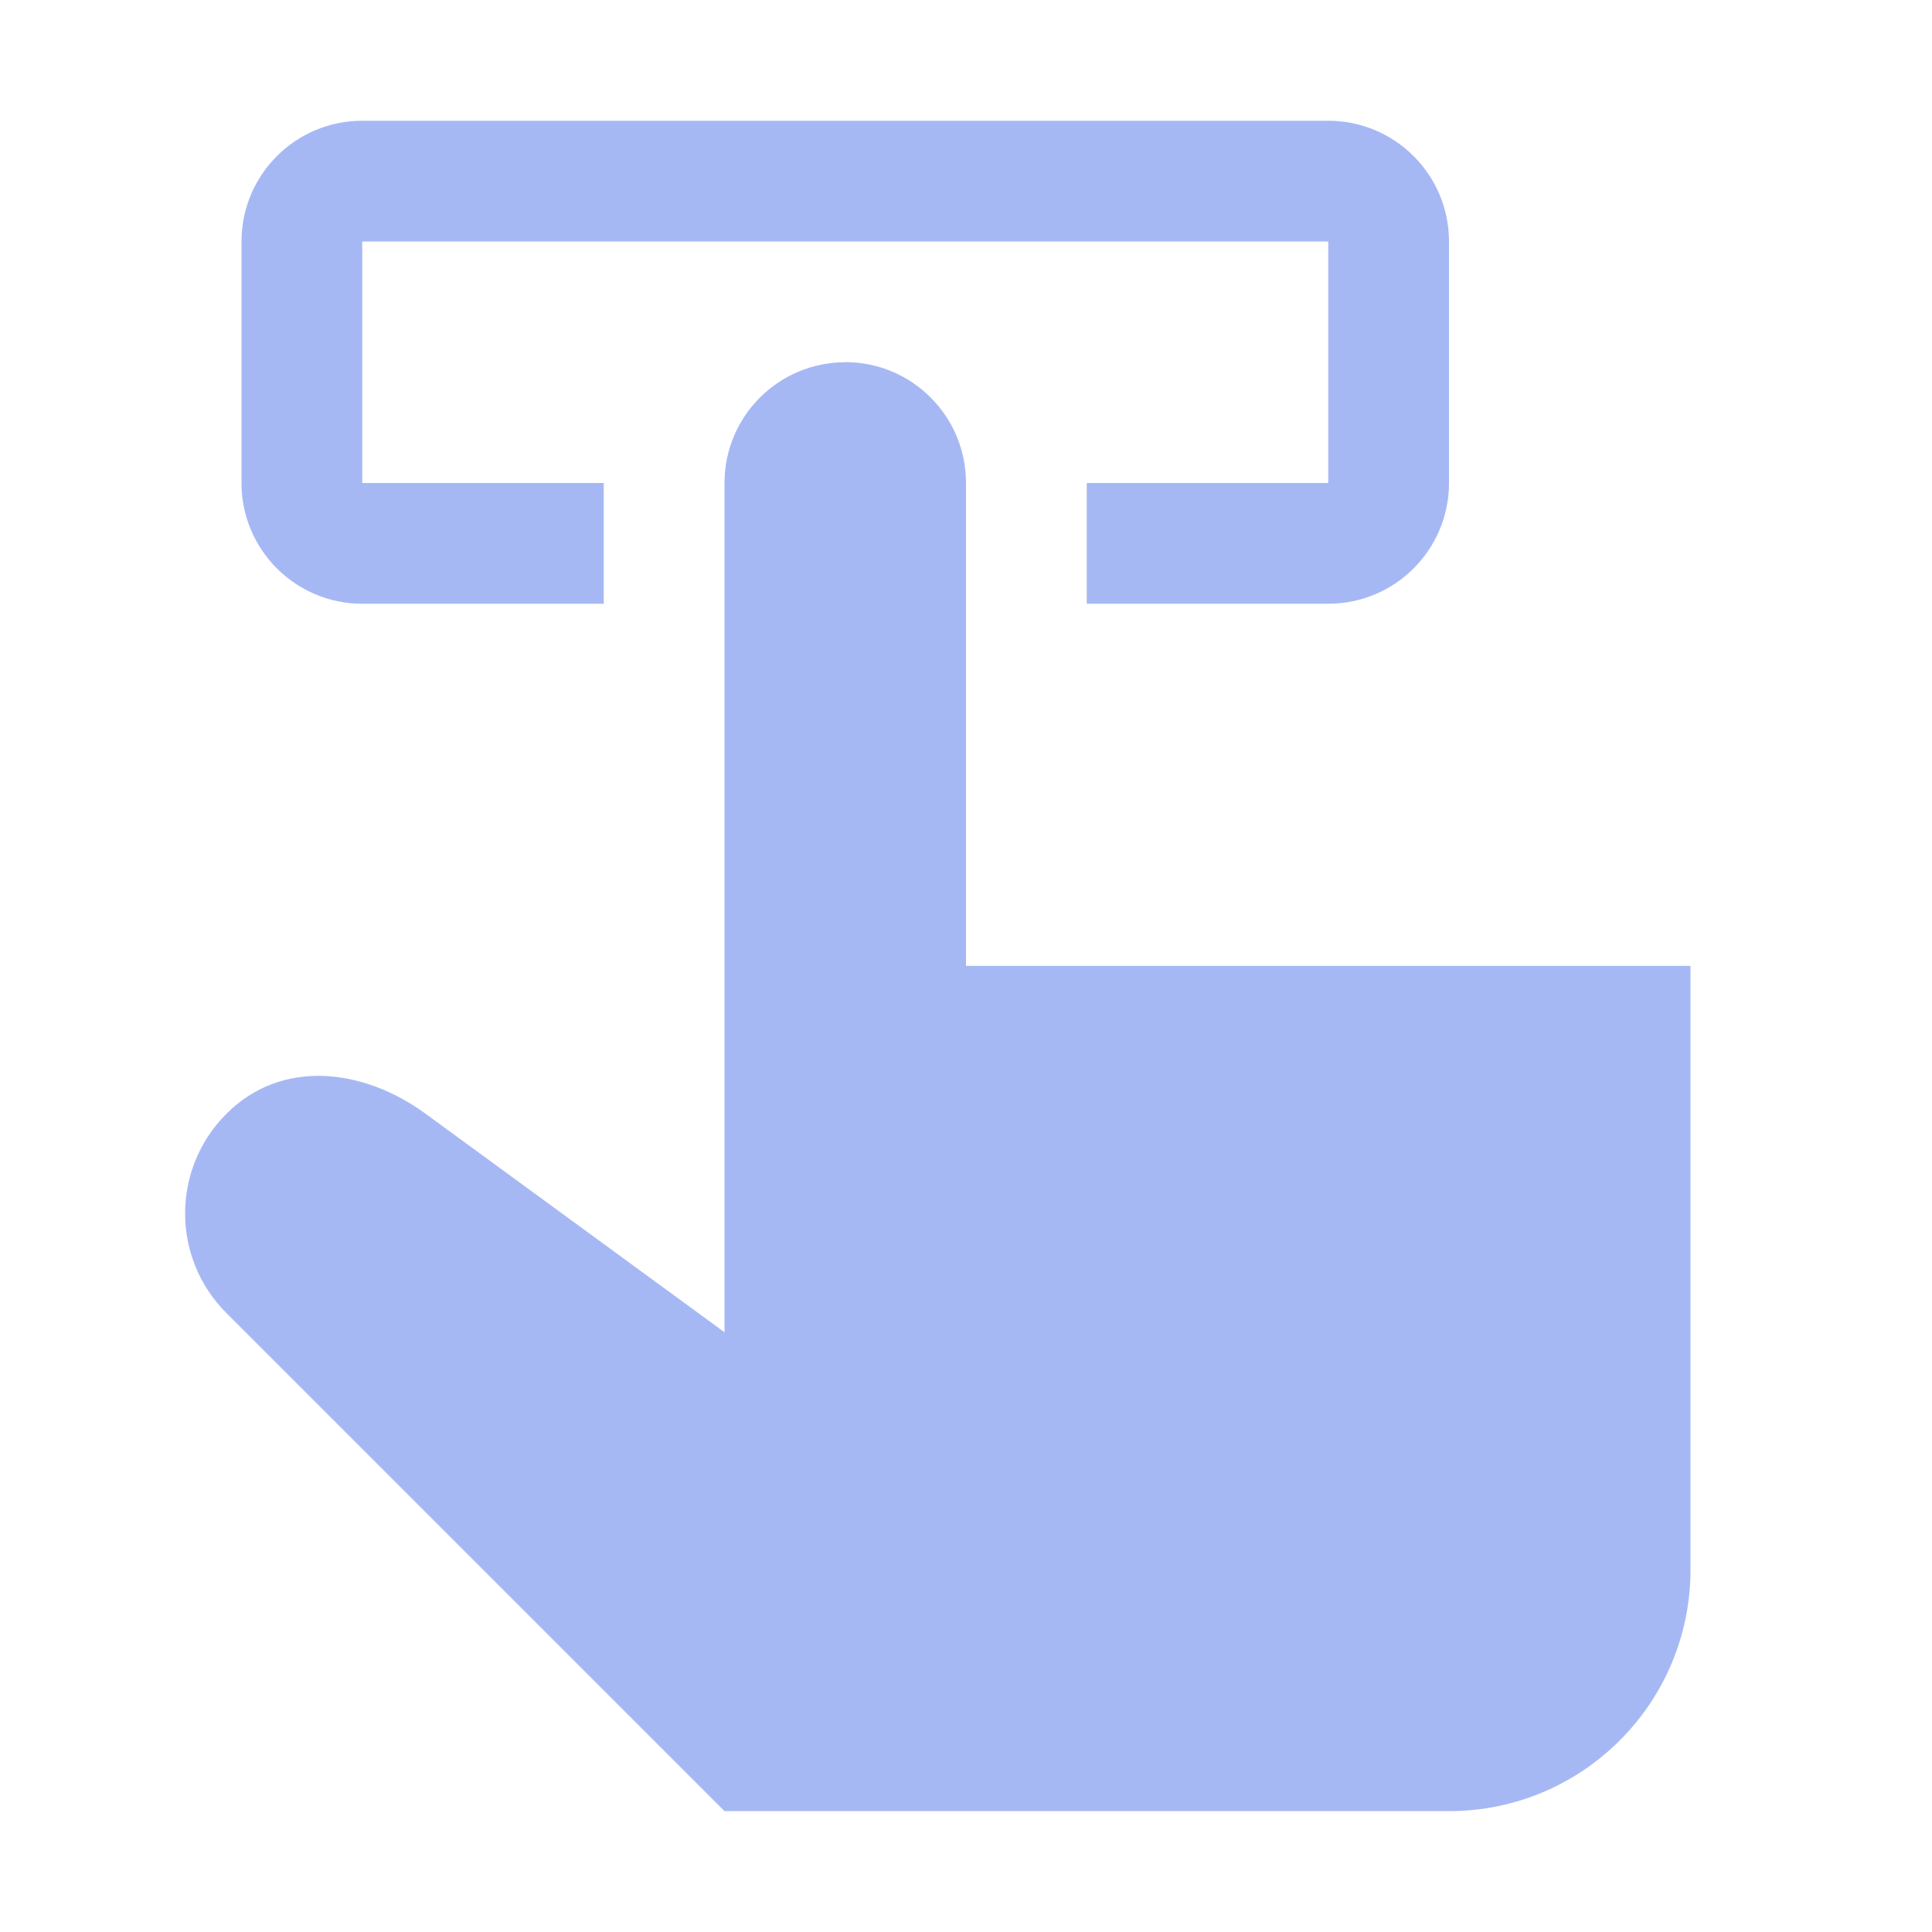
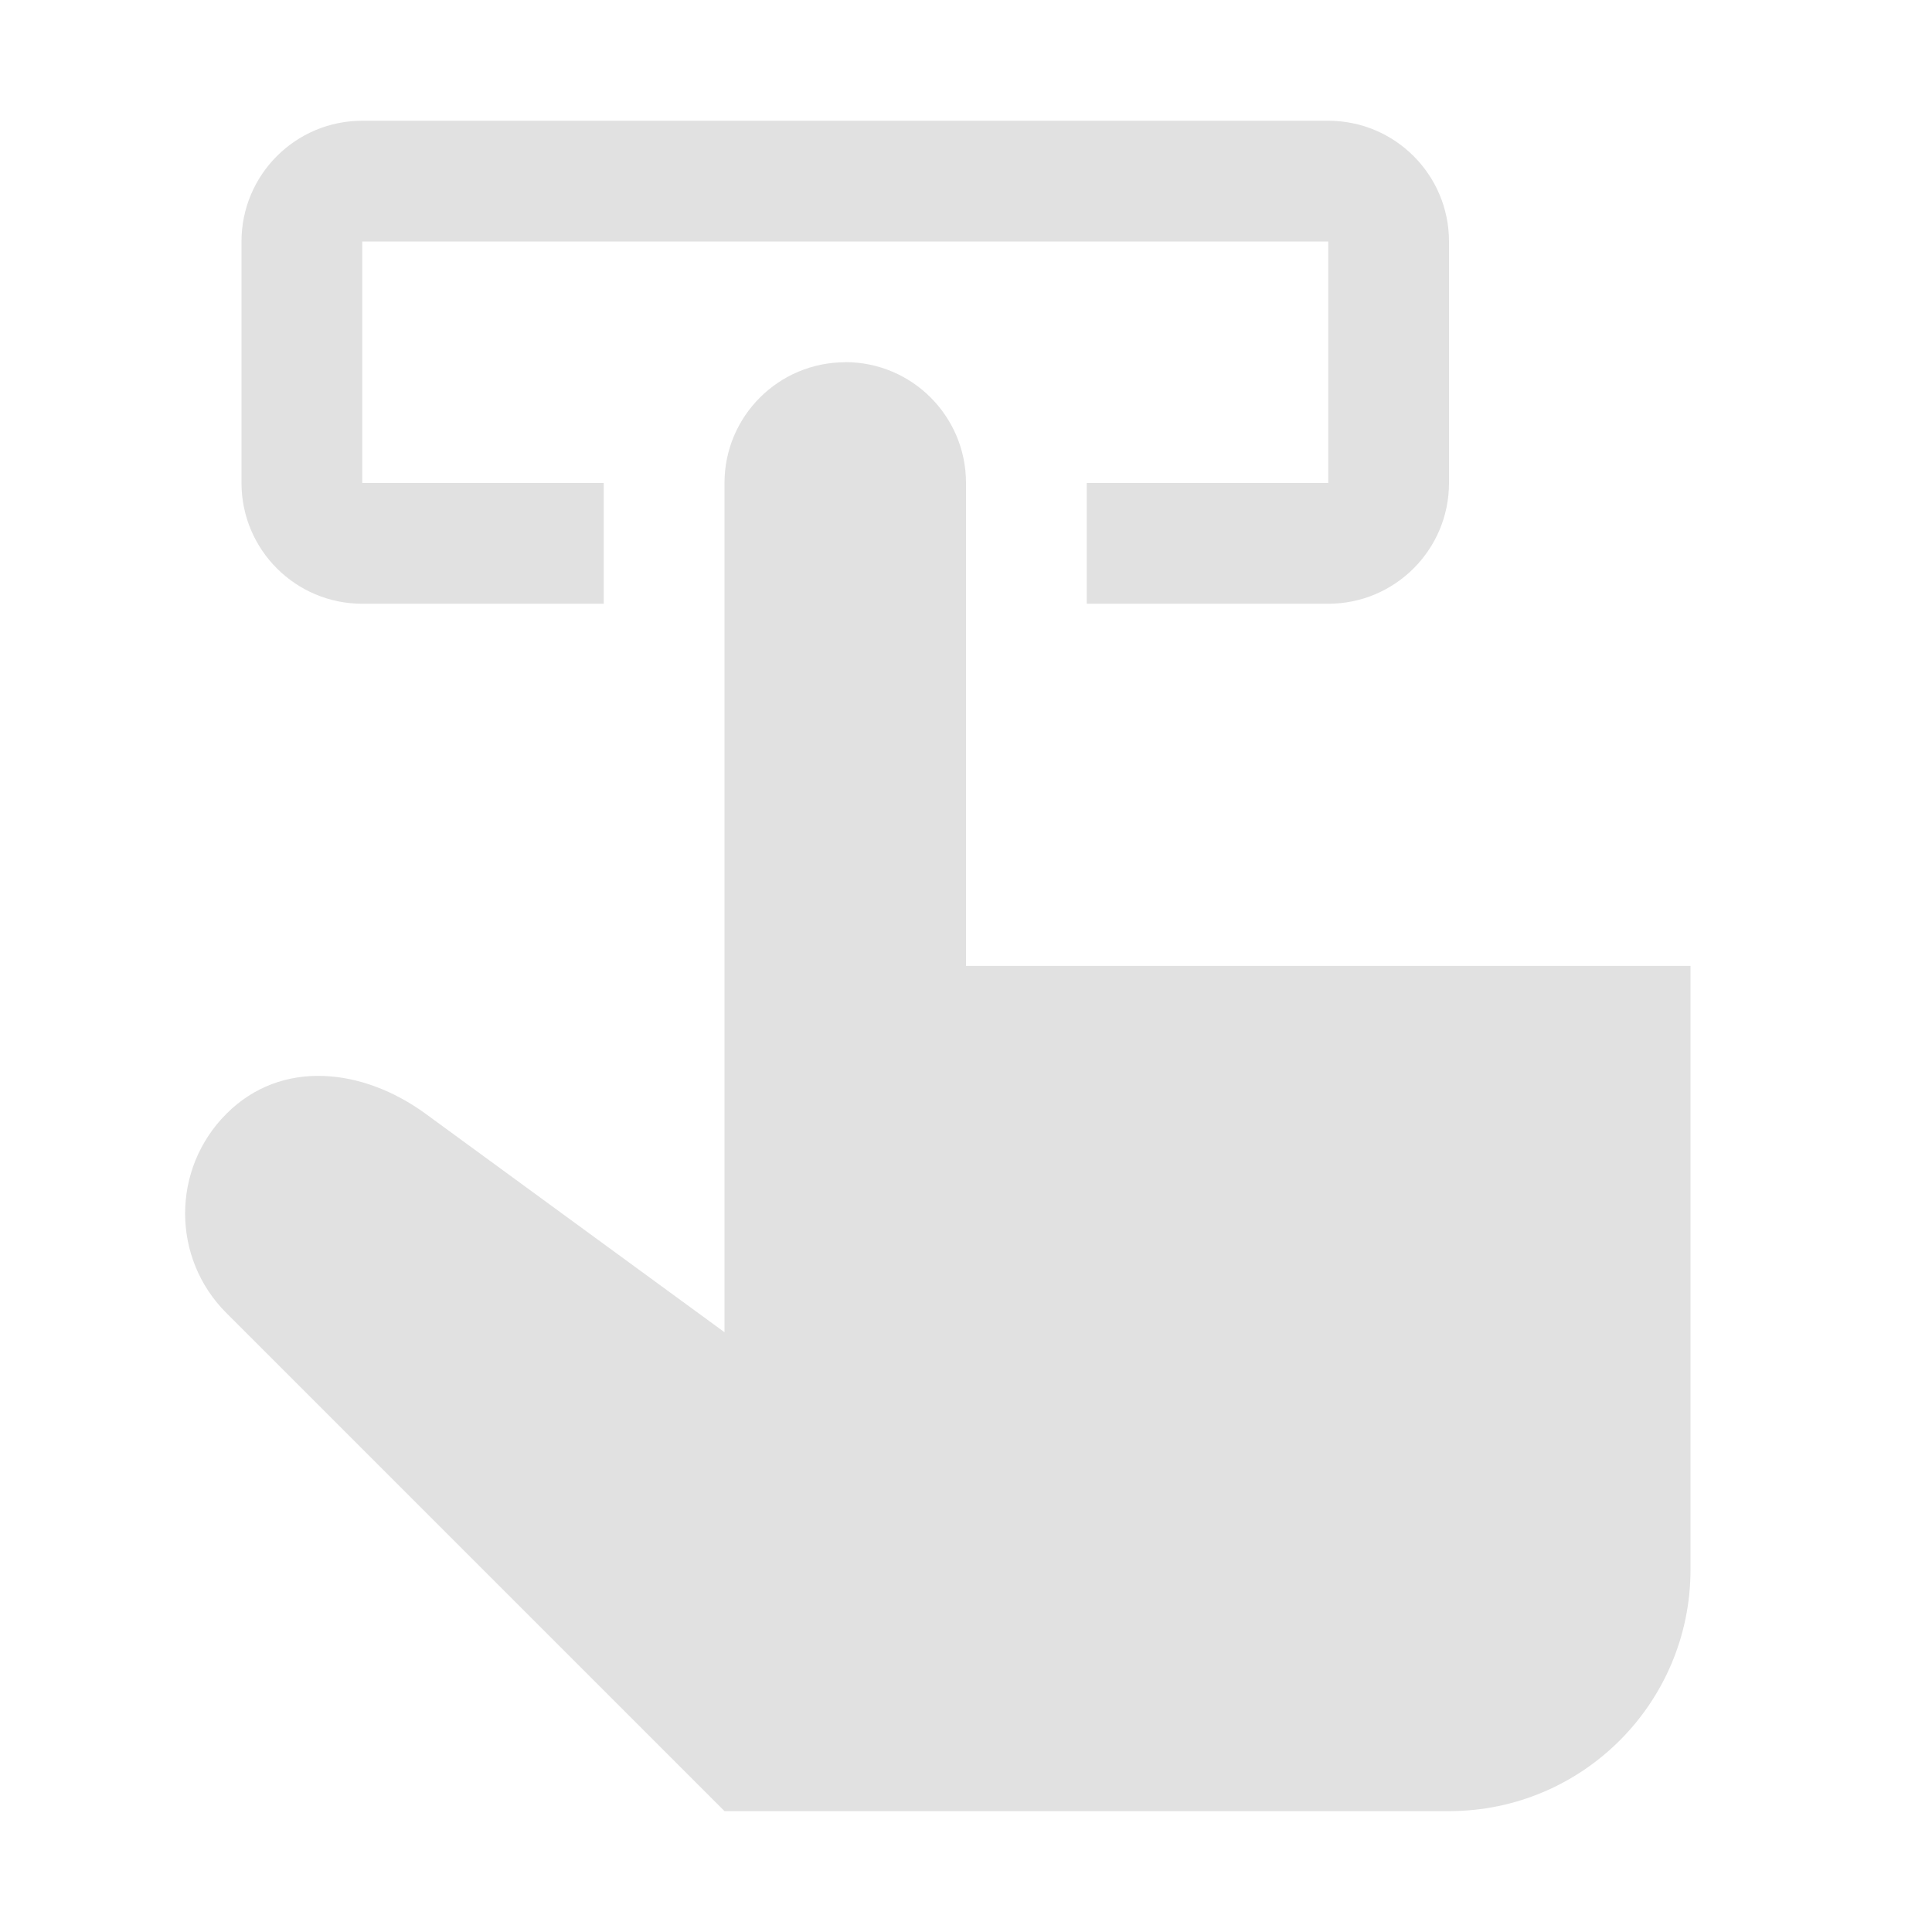
<svg xmlns="http://www.w3.org/2000/svg" height="16" viewBox="0 0 16 16" width="16">
-   <path d="m3 1a1 1 0 0 0 -1 1v2a1 1 0 0 0 1 1h2v-1h-1-1v-2h8v2h-2v1h2a1 1 0 0 0 1-1v-2a1 1 0 0 0 -1-1zm4 2a1 1 0 0 0 -1 1v7 .033l-2.475-1.809c-.52-.38-1.195-.456-1.65 0-.456.456-.456 1.195 0 1.65l4.125 4.125h6c1.105 0 2-.895 2-2v-5h-6v-4a1 1 0 0 0 -1-1z" fill="#a5b7f3" fill-opacity=".988" />
+   <path d="m3 1a1 1 0 0 0 -1 1v2a1 1 0 0 0 1 1h2v-1h-1-1v-2h8v2h-2v1h2a1 1 0 0 0 1-1v-2a1 1 0 0 0 -1-1zm4 2a1 1 0 0 0 -1 1v7 .033l-2.475-1.809c-.52-.38-1.195-.456-1.65 0-.456.456-.456 1.195 0 1.65l4.125 4.125h6c1.105 0 2-.895 2-2v-5h-6v-4a1 1 0 0 0 -1-1z" fill="#e0e0e0" fill-opacity=".988" />
</svg>
